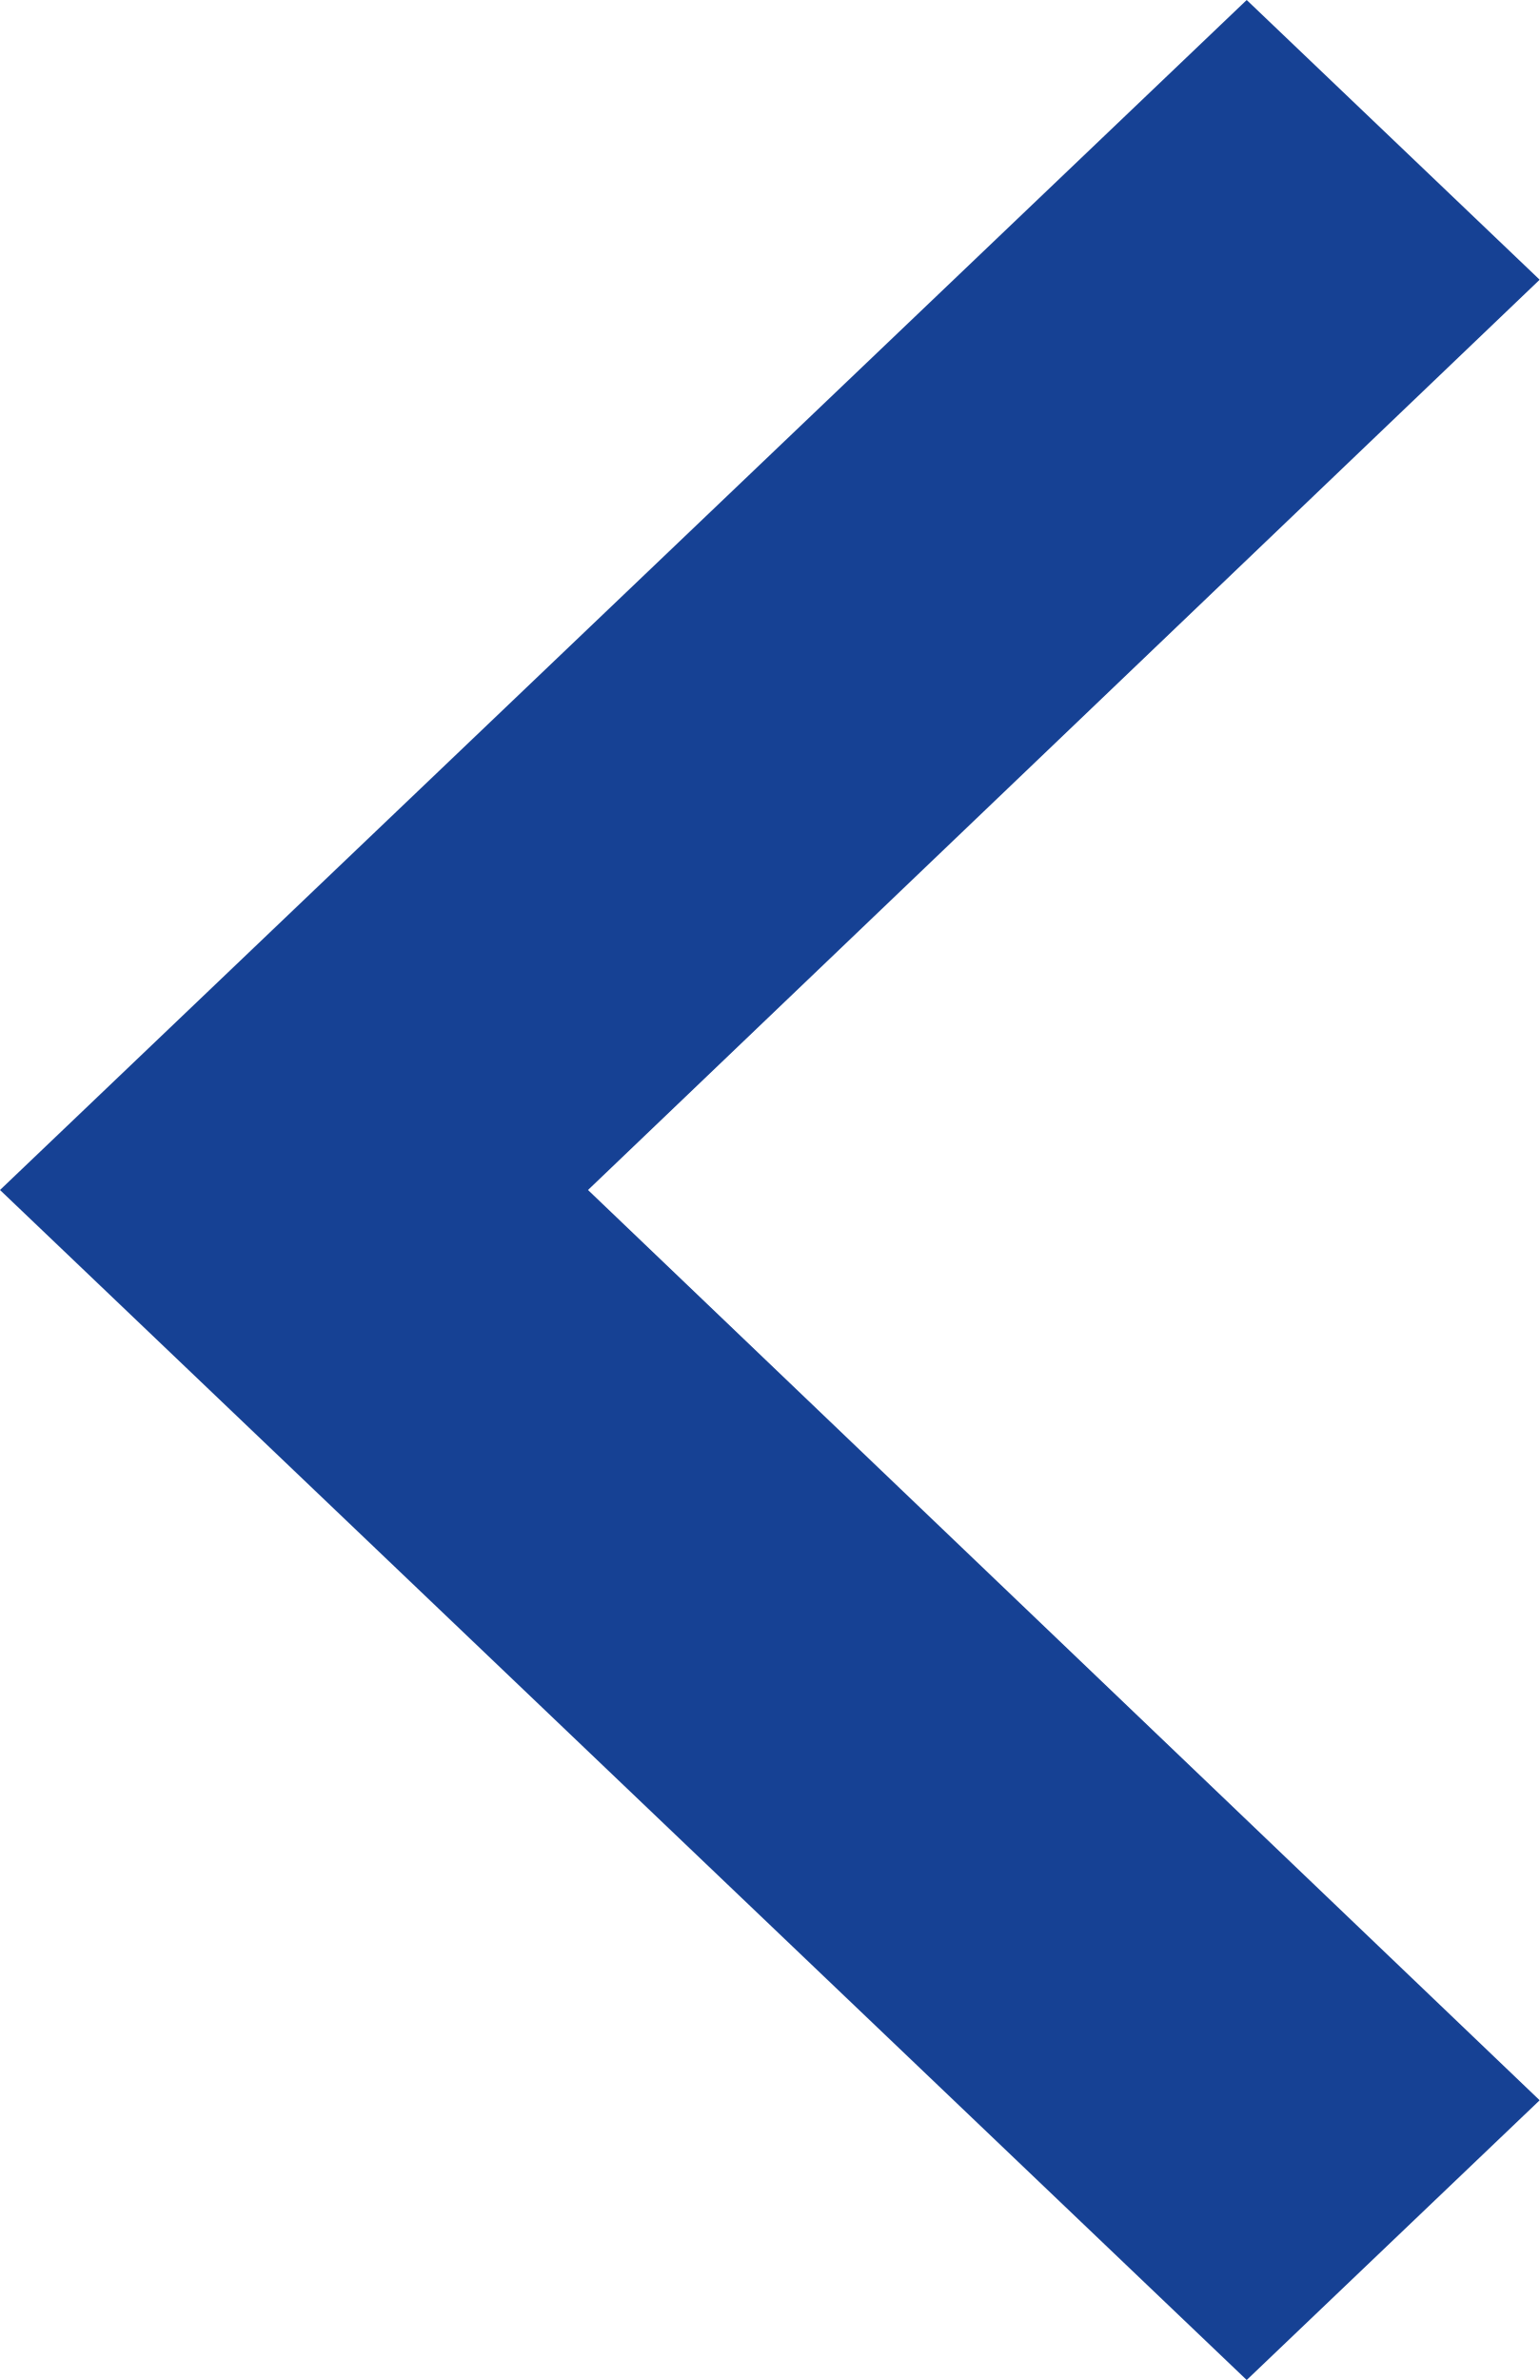
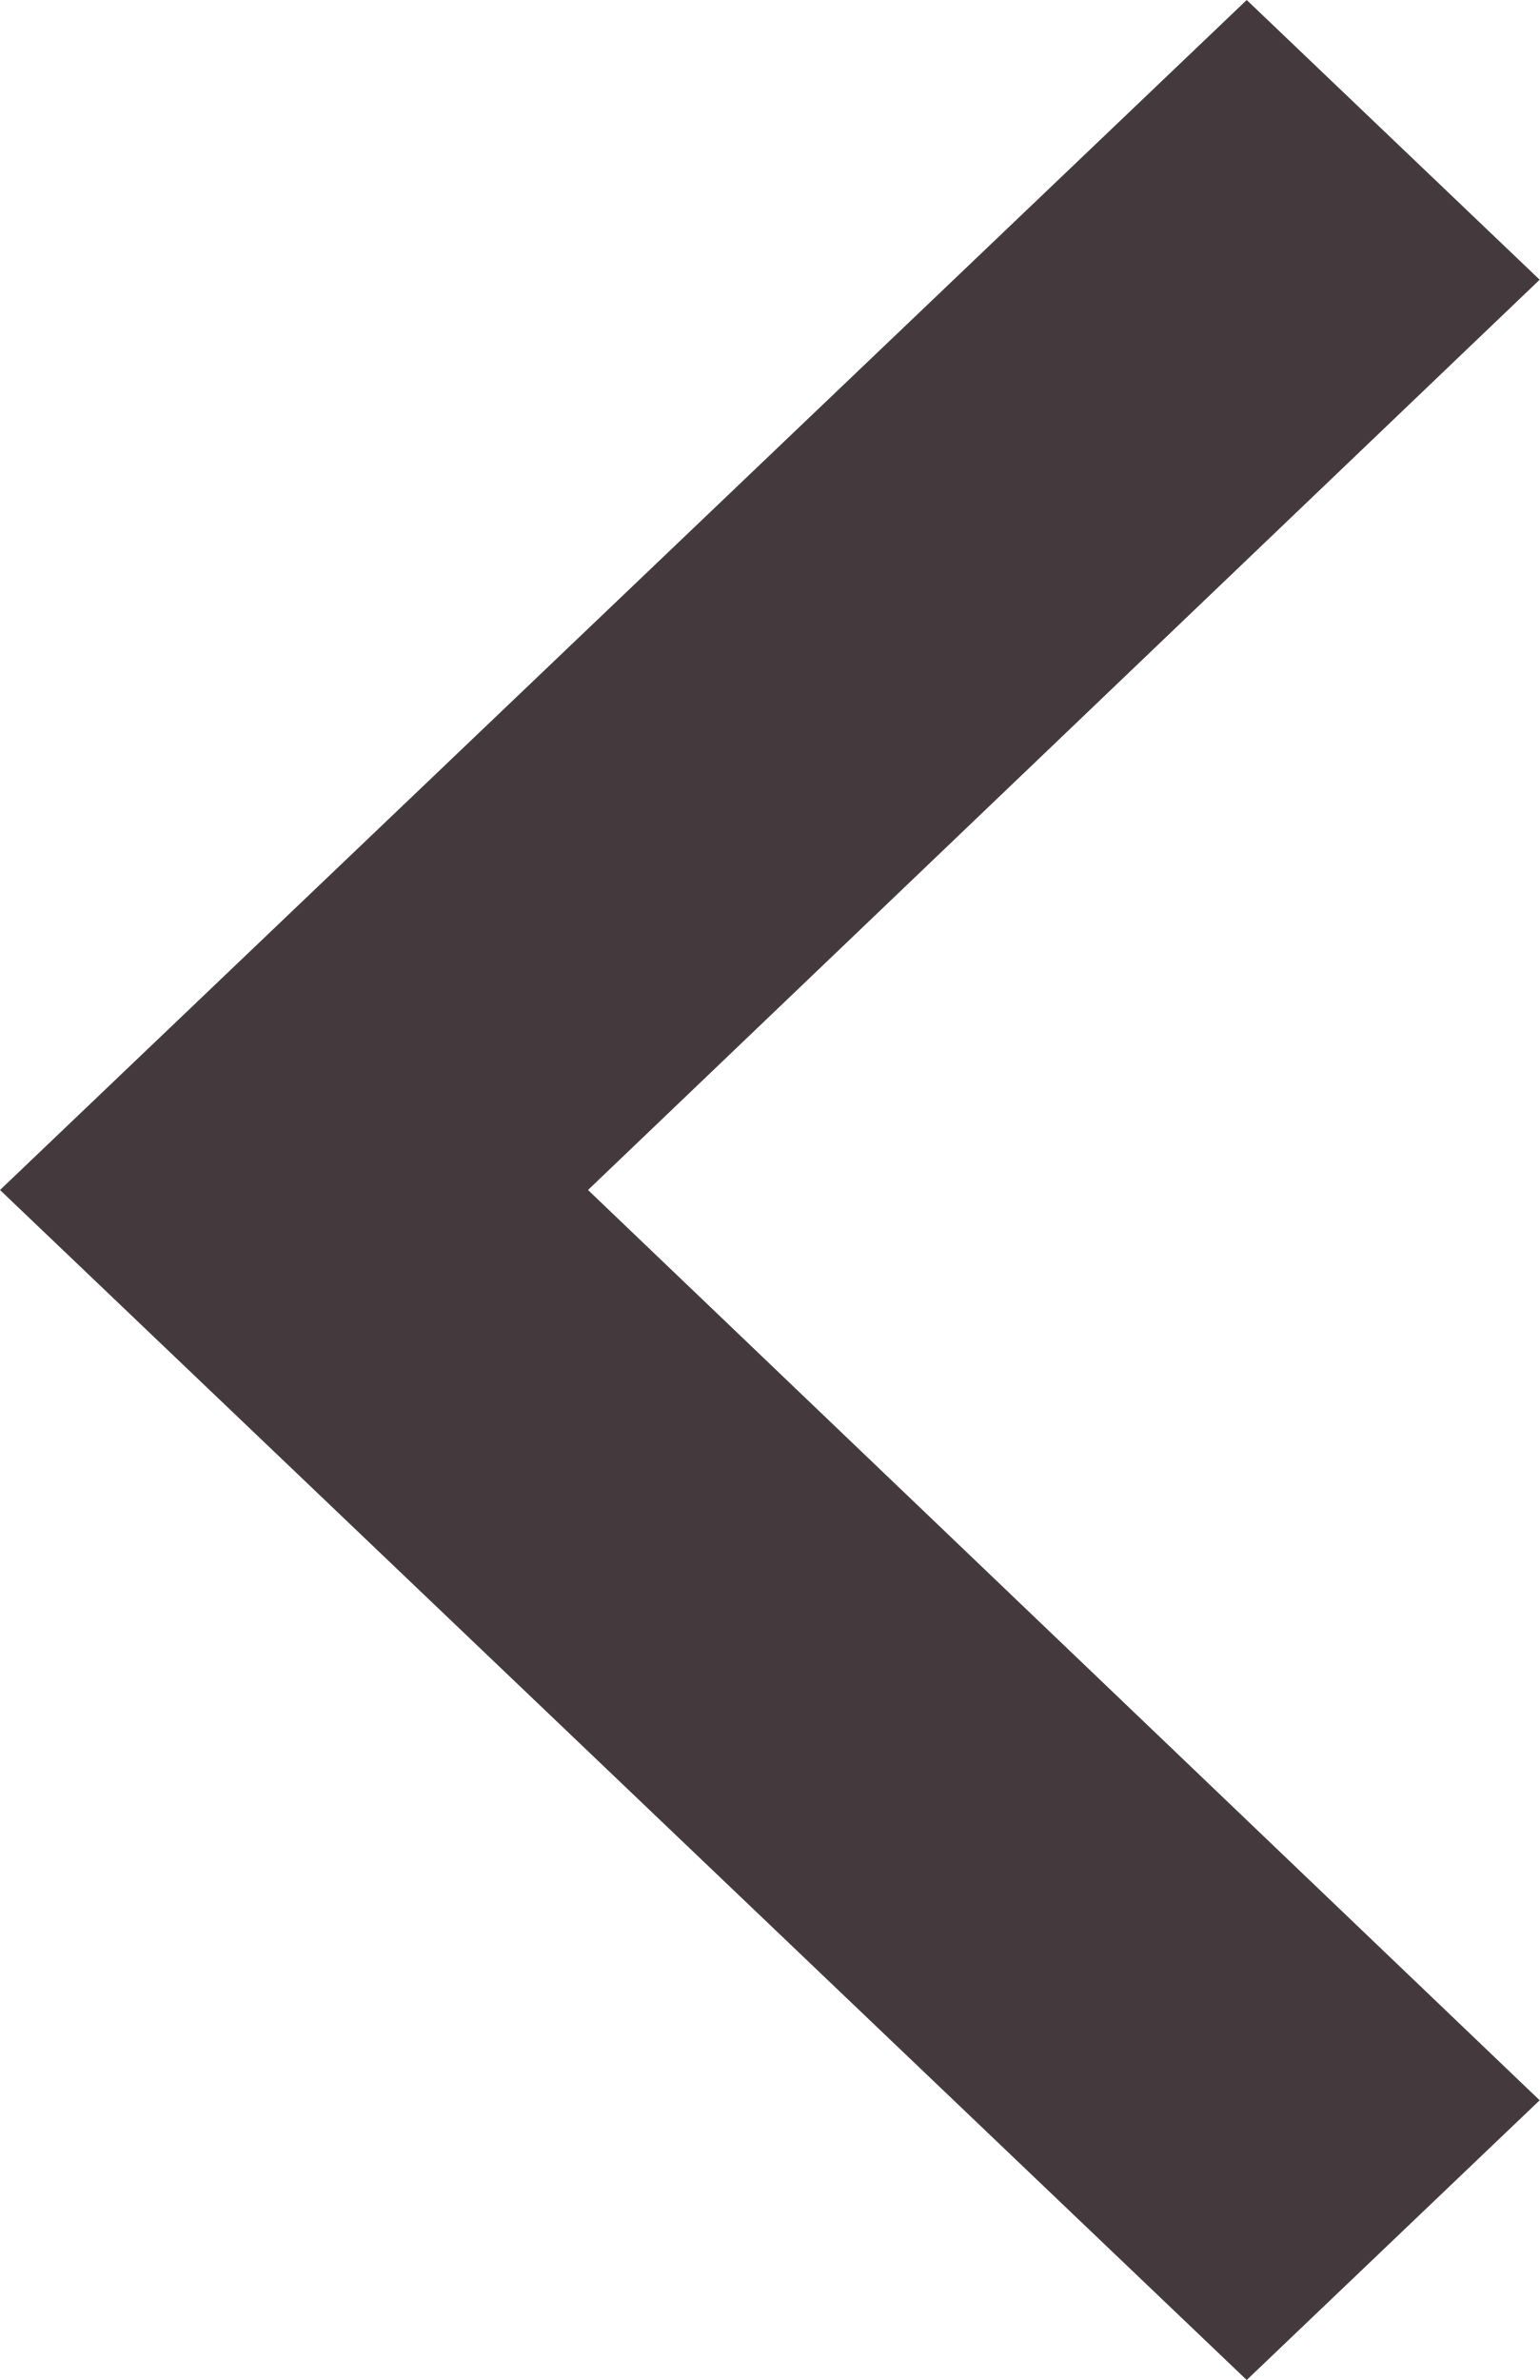
<svg xmlns="http://www.w3.org/2000/svg" width="11px" height="17px" viewBox="0 0 11 17" version="1.1">
  <defs />
  <g id="Symbols" stroke="none" stroke-width="1" fill="none" fill-rule="evenodd">
-     <g id="content/slider" transform="translate(-61, -392)" fill="#164194" fill-rule="nonzero">
+     <g id="content/slider" transform="translate(-61, -392)" fill="#44393C" fill-rule="nonzero">
      <g id="Group-2">
        <g id="Group-5" transform="translate(67, 400) scale(-1, 1) translate(-67, -400) translate(44, 377)">
          <g id="baseline-chevron_right-24px" transform="translate(18, 15)">
            <polygon id="Shape" points="2.093 0 0 1.998 6.799 8.5 0 15.002 2.093 17 11 8.5" />
          </g>
        </g>
      </g>
    </g>
  </g>
</svg>
